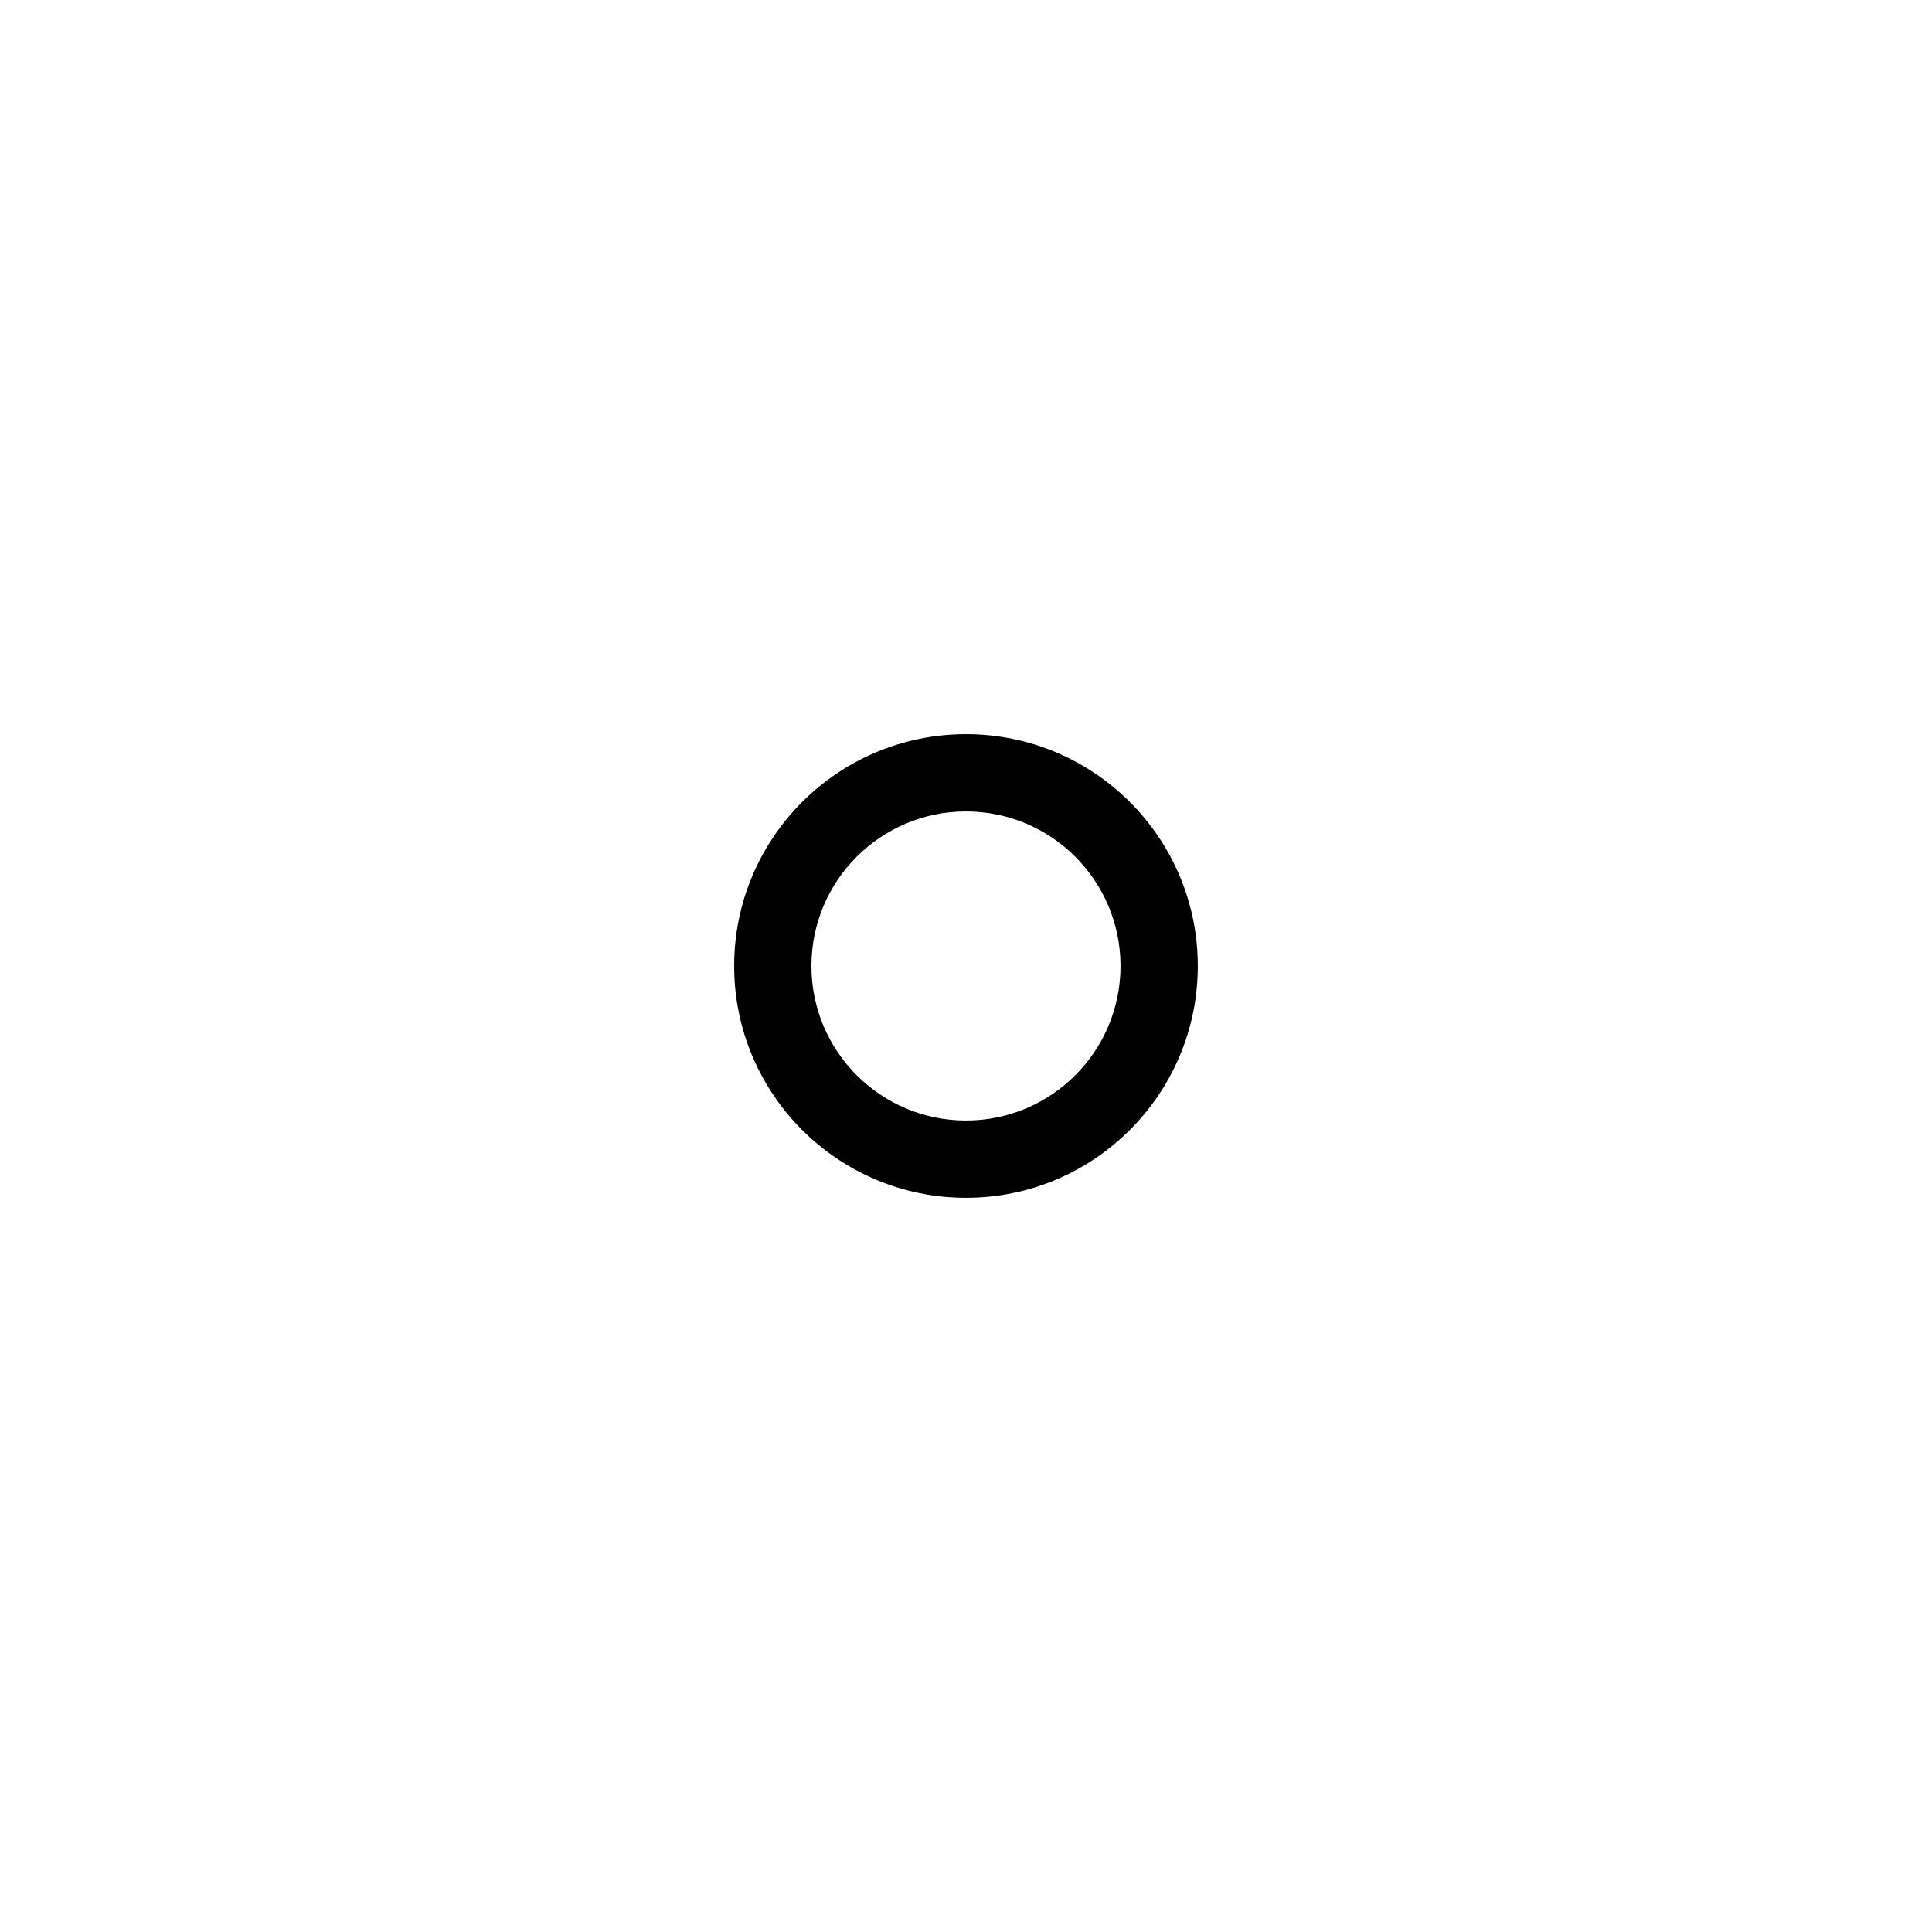
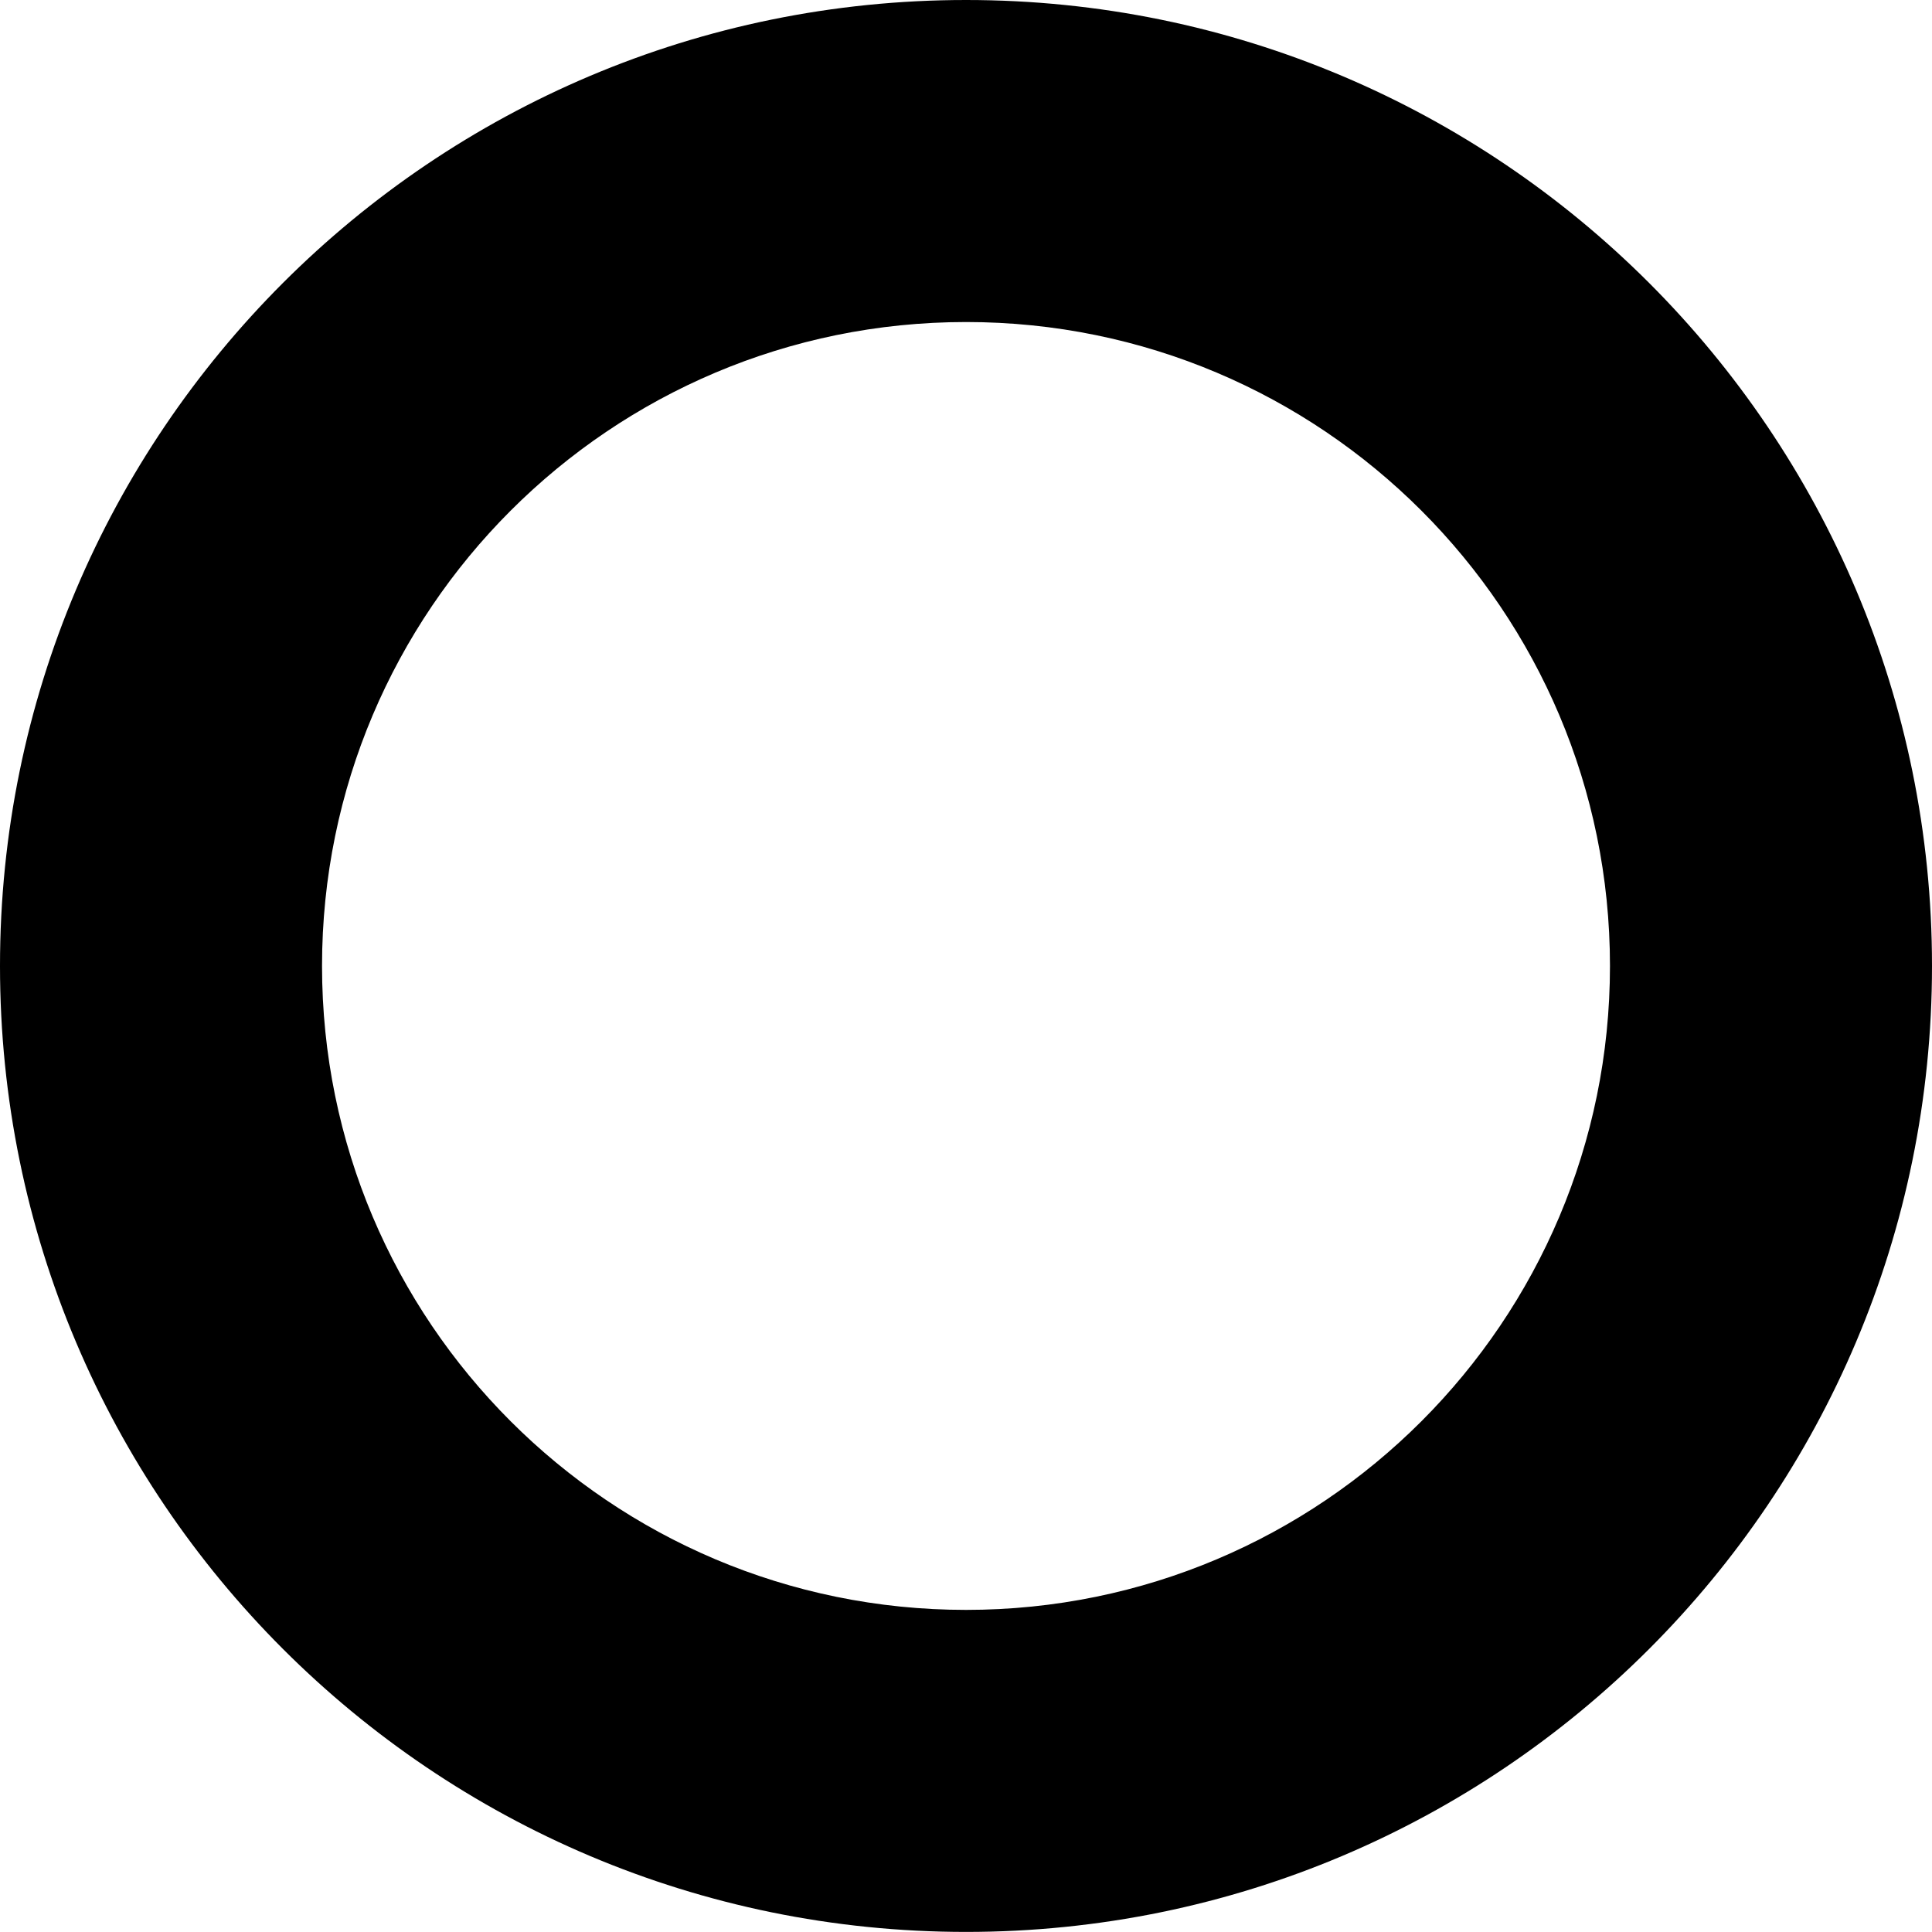
- <svg xmlns="http://www.w3.org/2000/svg" version="1.1" id="Layer_1" x="0px" y="0px" width="100px" height="100px" viewBox="0 0 100 100" enable-background="new 0 0 100 100" xml:space="preserve">
-   <path fill-rule="evenodd" clip-rule="evenodd" d="M50,61.998c-6.627,0-12-5.372-12-11.999c0-6.626,5.373-11.998,12-11.998  s11.998,5.372,11.998,11.998C61.998,56.626,56.627,61.998,50,61.998z M50,42.001c-4.418,0-8,3.581-8,7.998  c0,4.418,3.582,7.999,8,7.999s7.998-3.581,7.998-7.999C57.998,45.582,54.418,42.001,50,42.001z" />
+ <svg xmlns="http://www.w3.org/2000/svg" version="1.1" id="Layer_1" x="0px" y="0px" width="23.998" height="23.997" viewBox="0 0 23.998 23.997" enable-background="new 0 0 100 100" xml:space="preserve">
+   <defs id="defs7" />
+   <path d="M 12,23.997 C 5.373,23.997 0,18.625 0,11.998 0,5.372 5.373,0 12,0 18.627,0 23.998,5.372 23.998,11.998 23.998,18.625 18.627,23.997 12,23.997 Z M 12,4 c -4.418,0 -8,3.581 -8,7.998 0,4.418 3.582,7.999 8,7.999 4.418,0 7.998,-3.581 7.998,-7.999 C 19.998,7.581 16.418,4 12,4 Z" id="path3" style="clip-rule:evenodd;fill-rule:evenodd" />
</svg>
